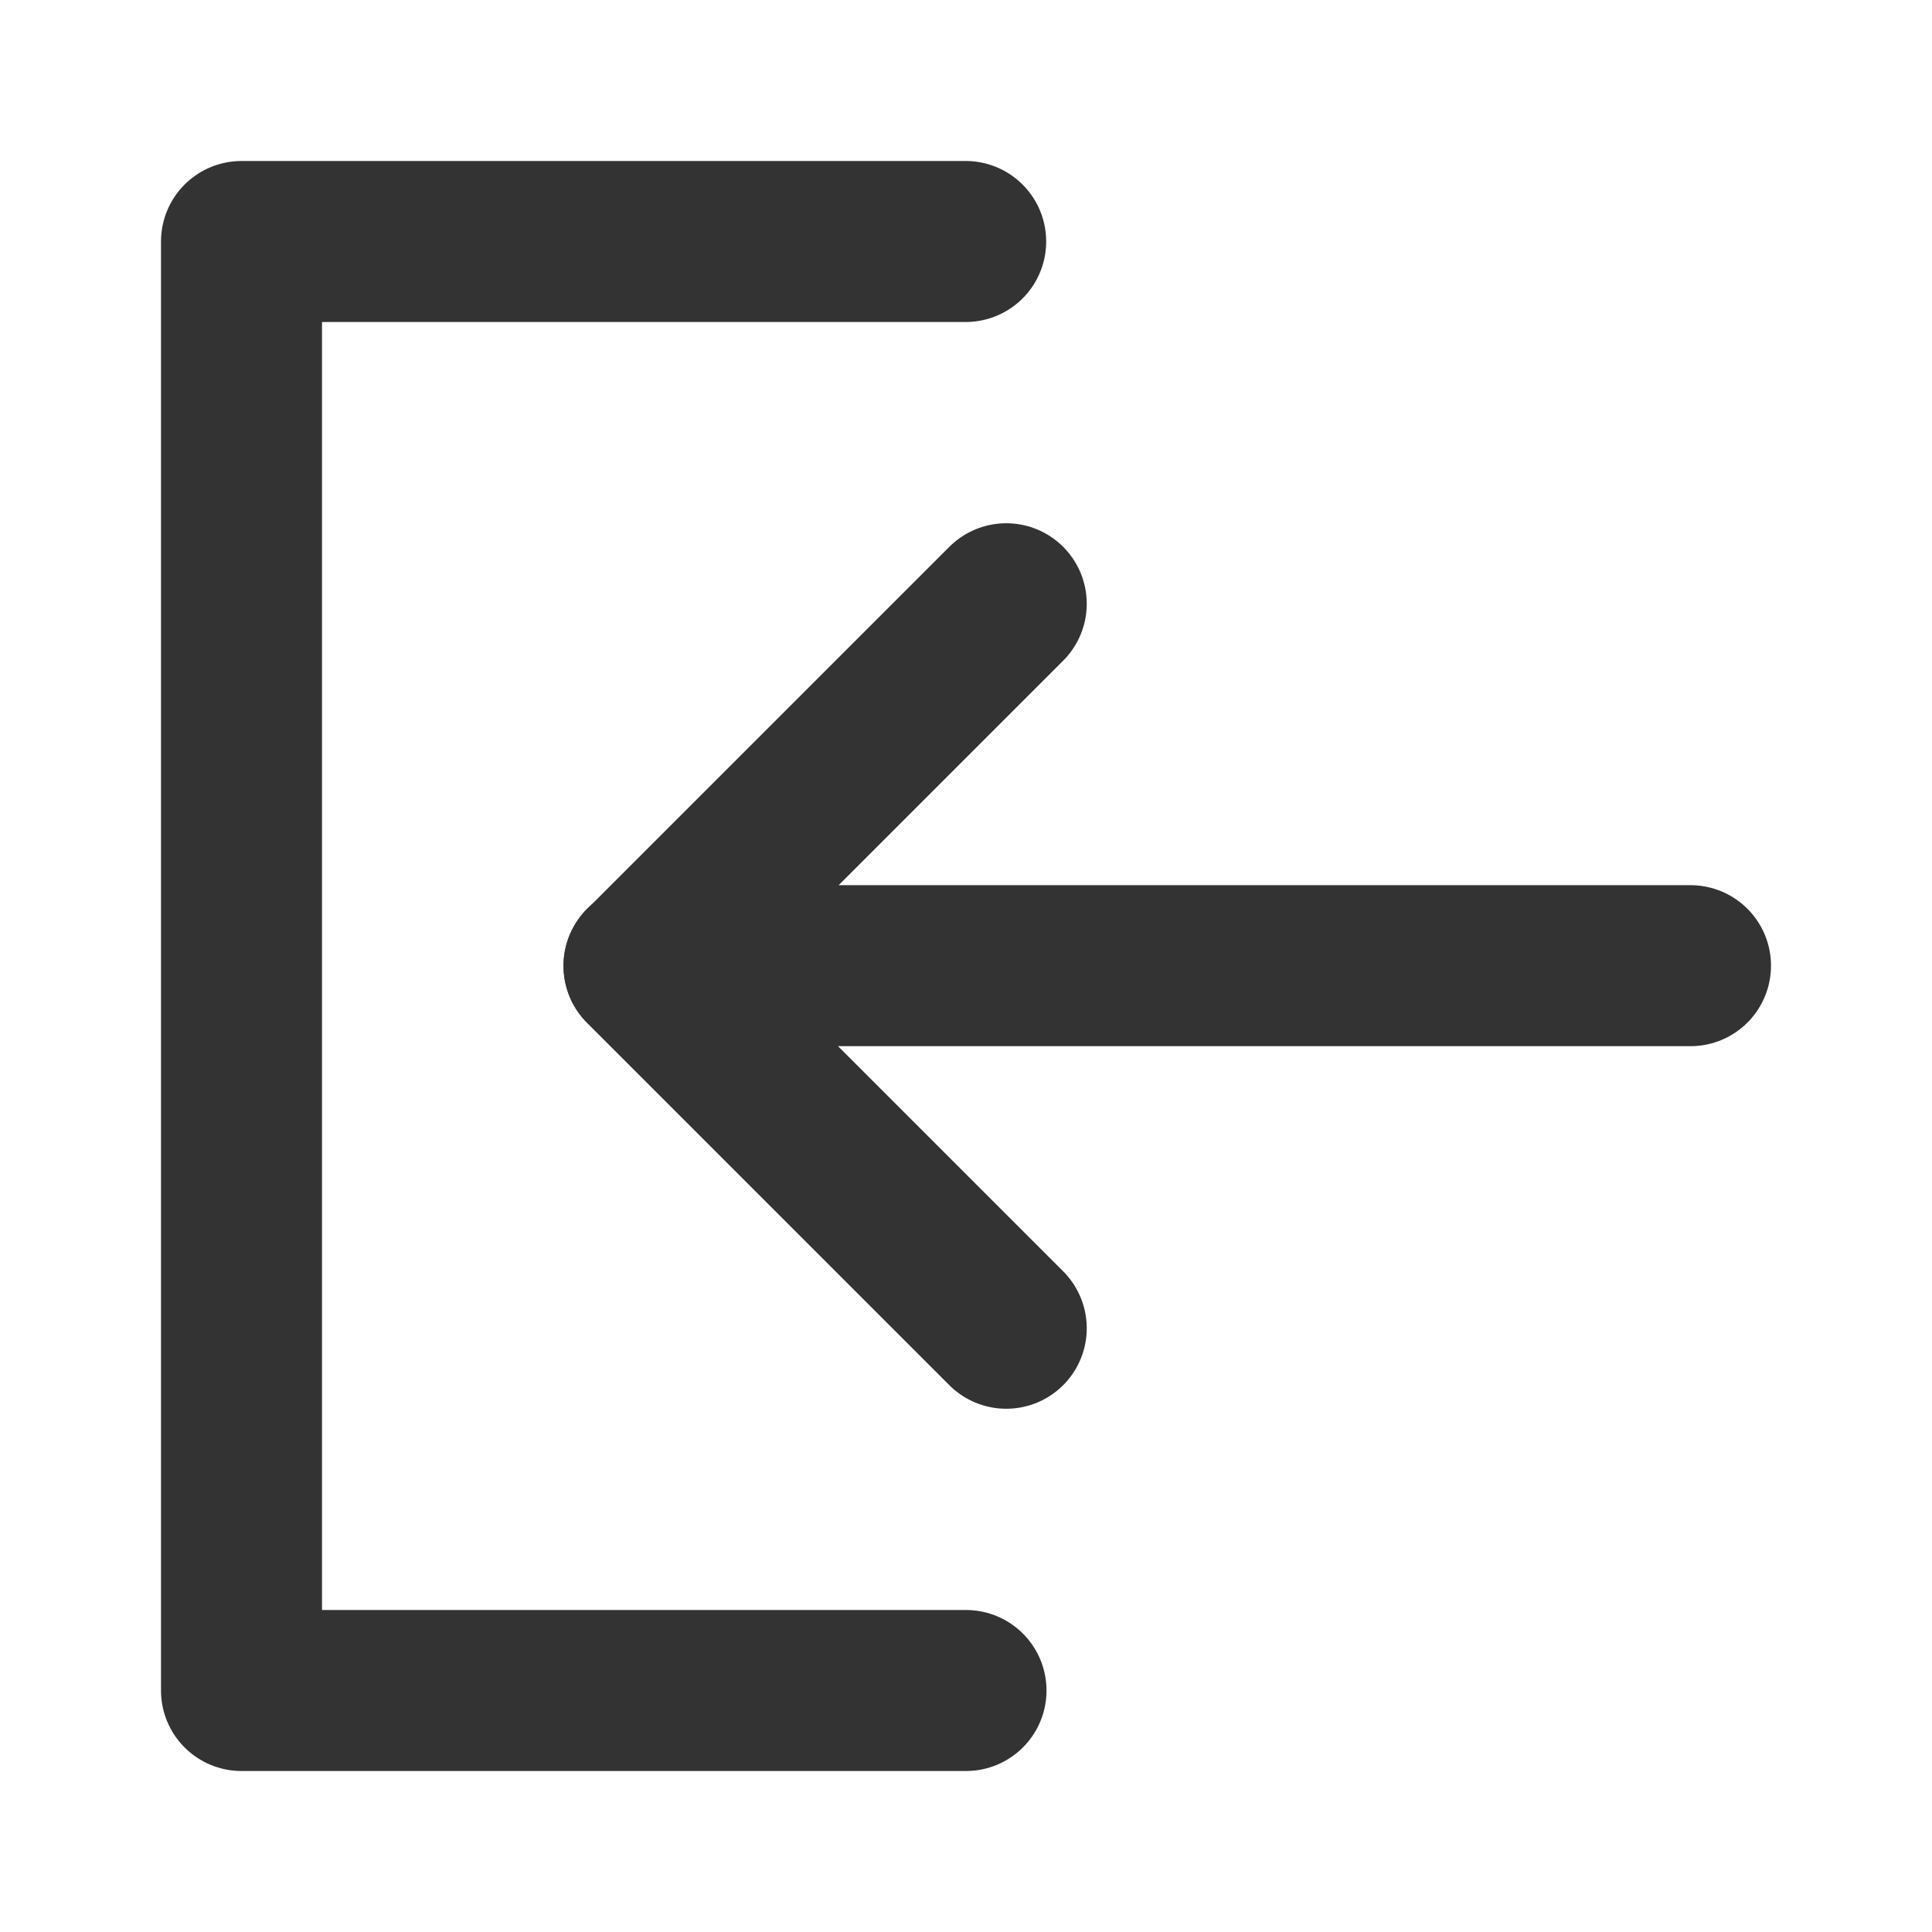
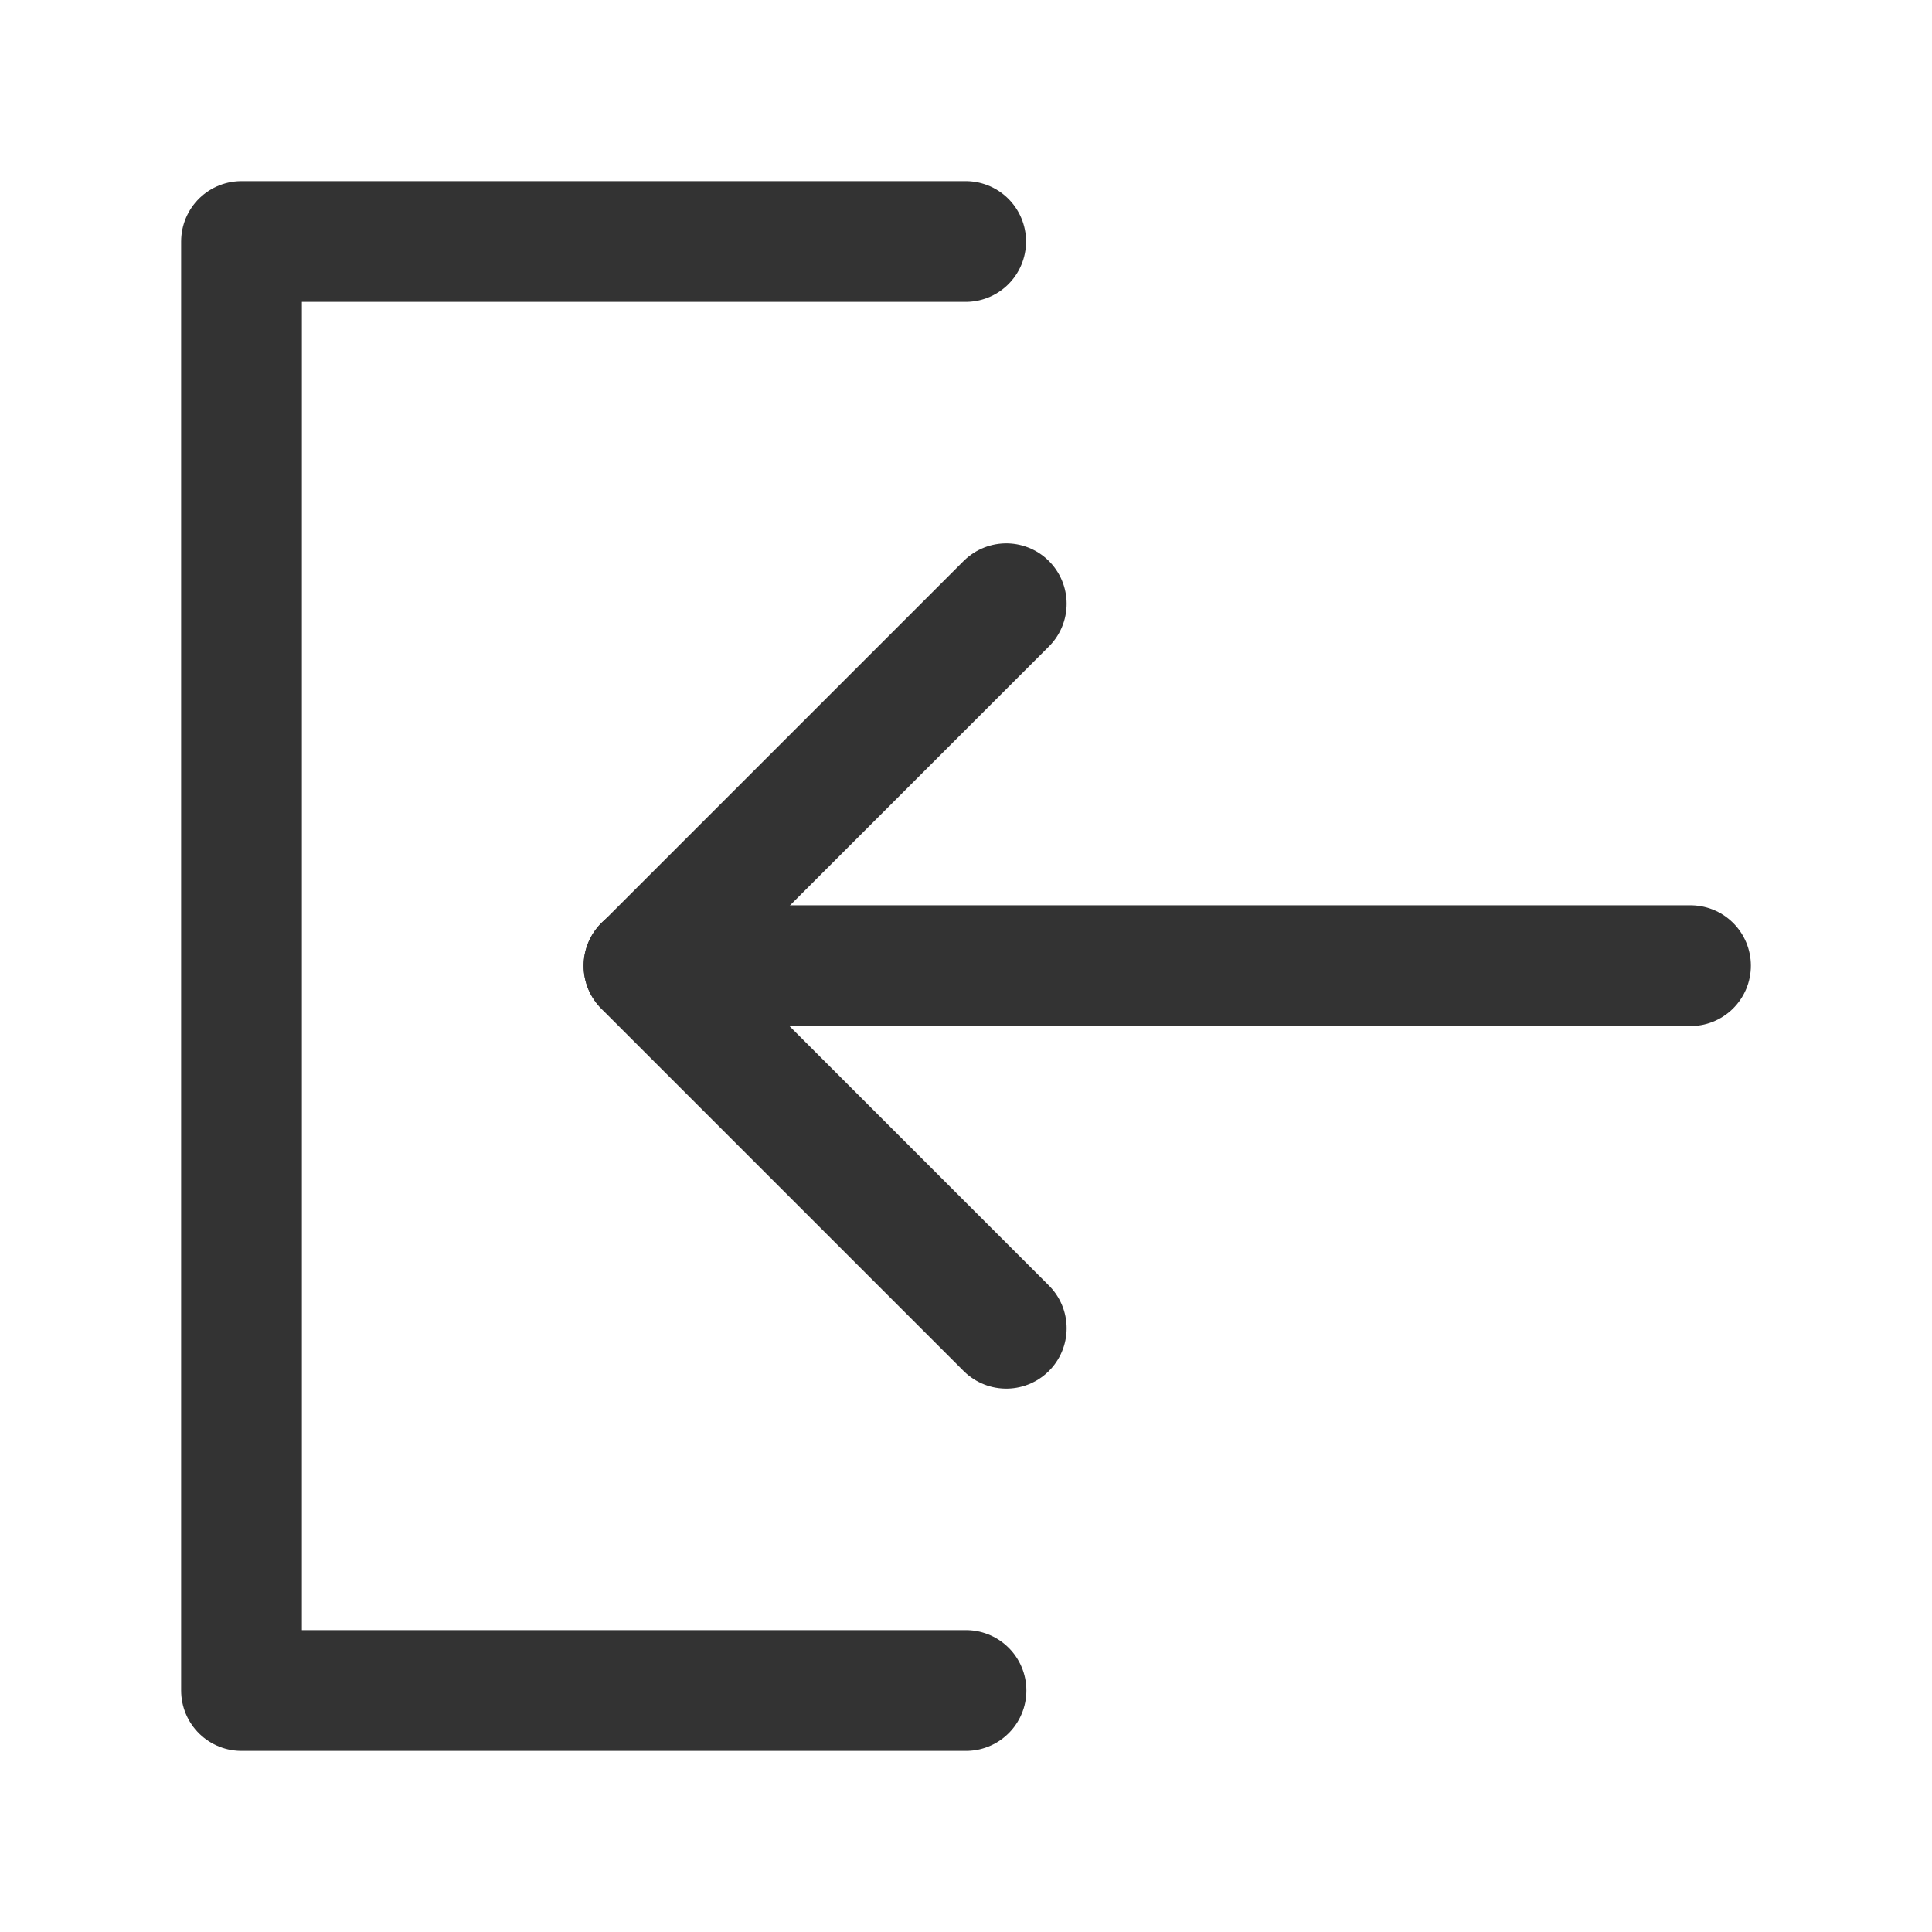
<svg xmlns="http://www.w3.org/2000/svg" width="24" height="24" viewBox="0 0 48 48" fill="none">
-   <path d="M23.992 6H6V42H24" stroke="#333" stroke-width="4" stroke-linecap="round" stroke-linejoin="round" />
-   <path d="M25 33L16 24L25 15" stroke="#333" stroke-width="4" stroke-linecap="round" stroke-linejoin="round" />
-   <path d="M42 23.992H16" stroke="#333" stroke-width="4" stroke-linecap="round" stroke-linejoin="round" />
+   <path d="M23.992 6H6V42H24" stroke="#333" stroke-width="3" stroke-linecap="round" stroke-linejoin="round" />
+   <path d="M25 33L16 24L25 15" stroke="#333" stroke-width="3" stroke-linecap="round" stroke-linejoin="round" />
+   <path d="M42 23.992H16" stroke="#333" stroke-width="3" stroke-linecap="round" stroke-linejoin="round" />
</svg>
